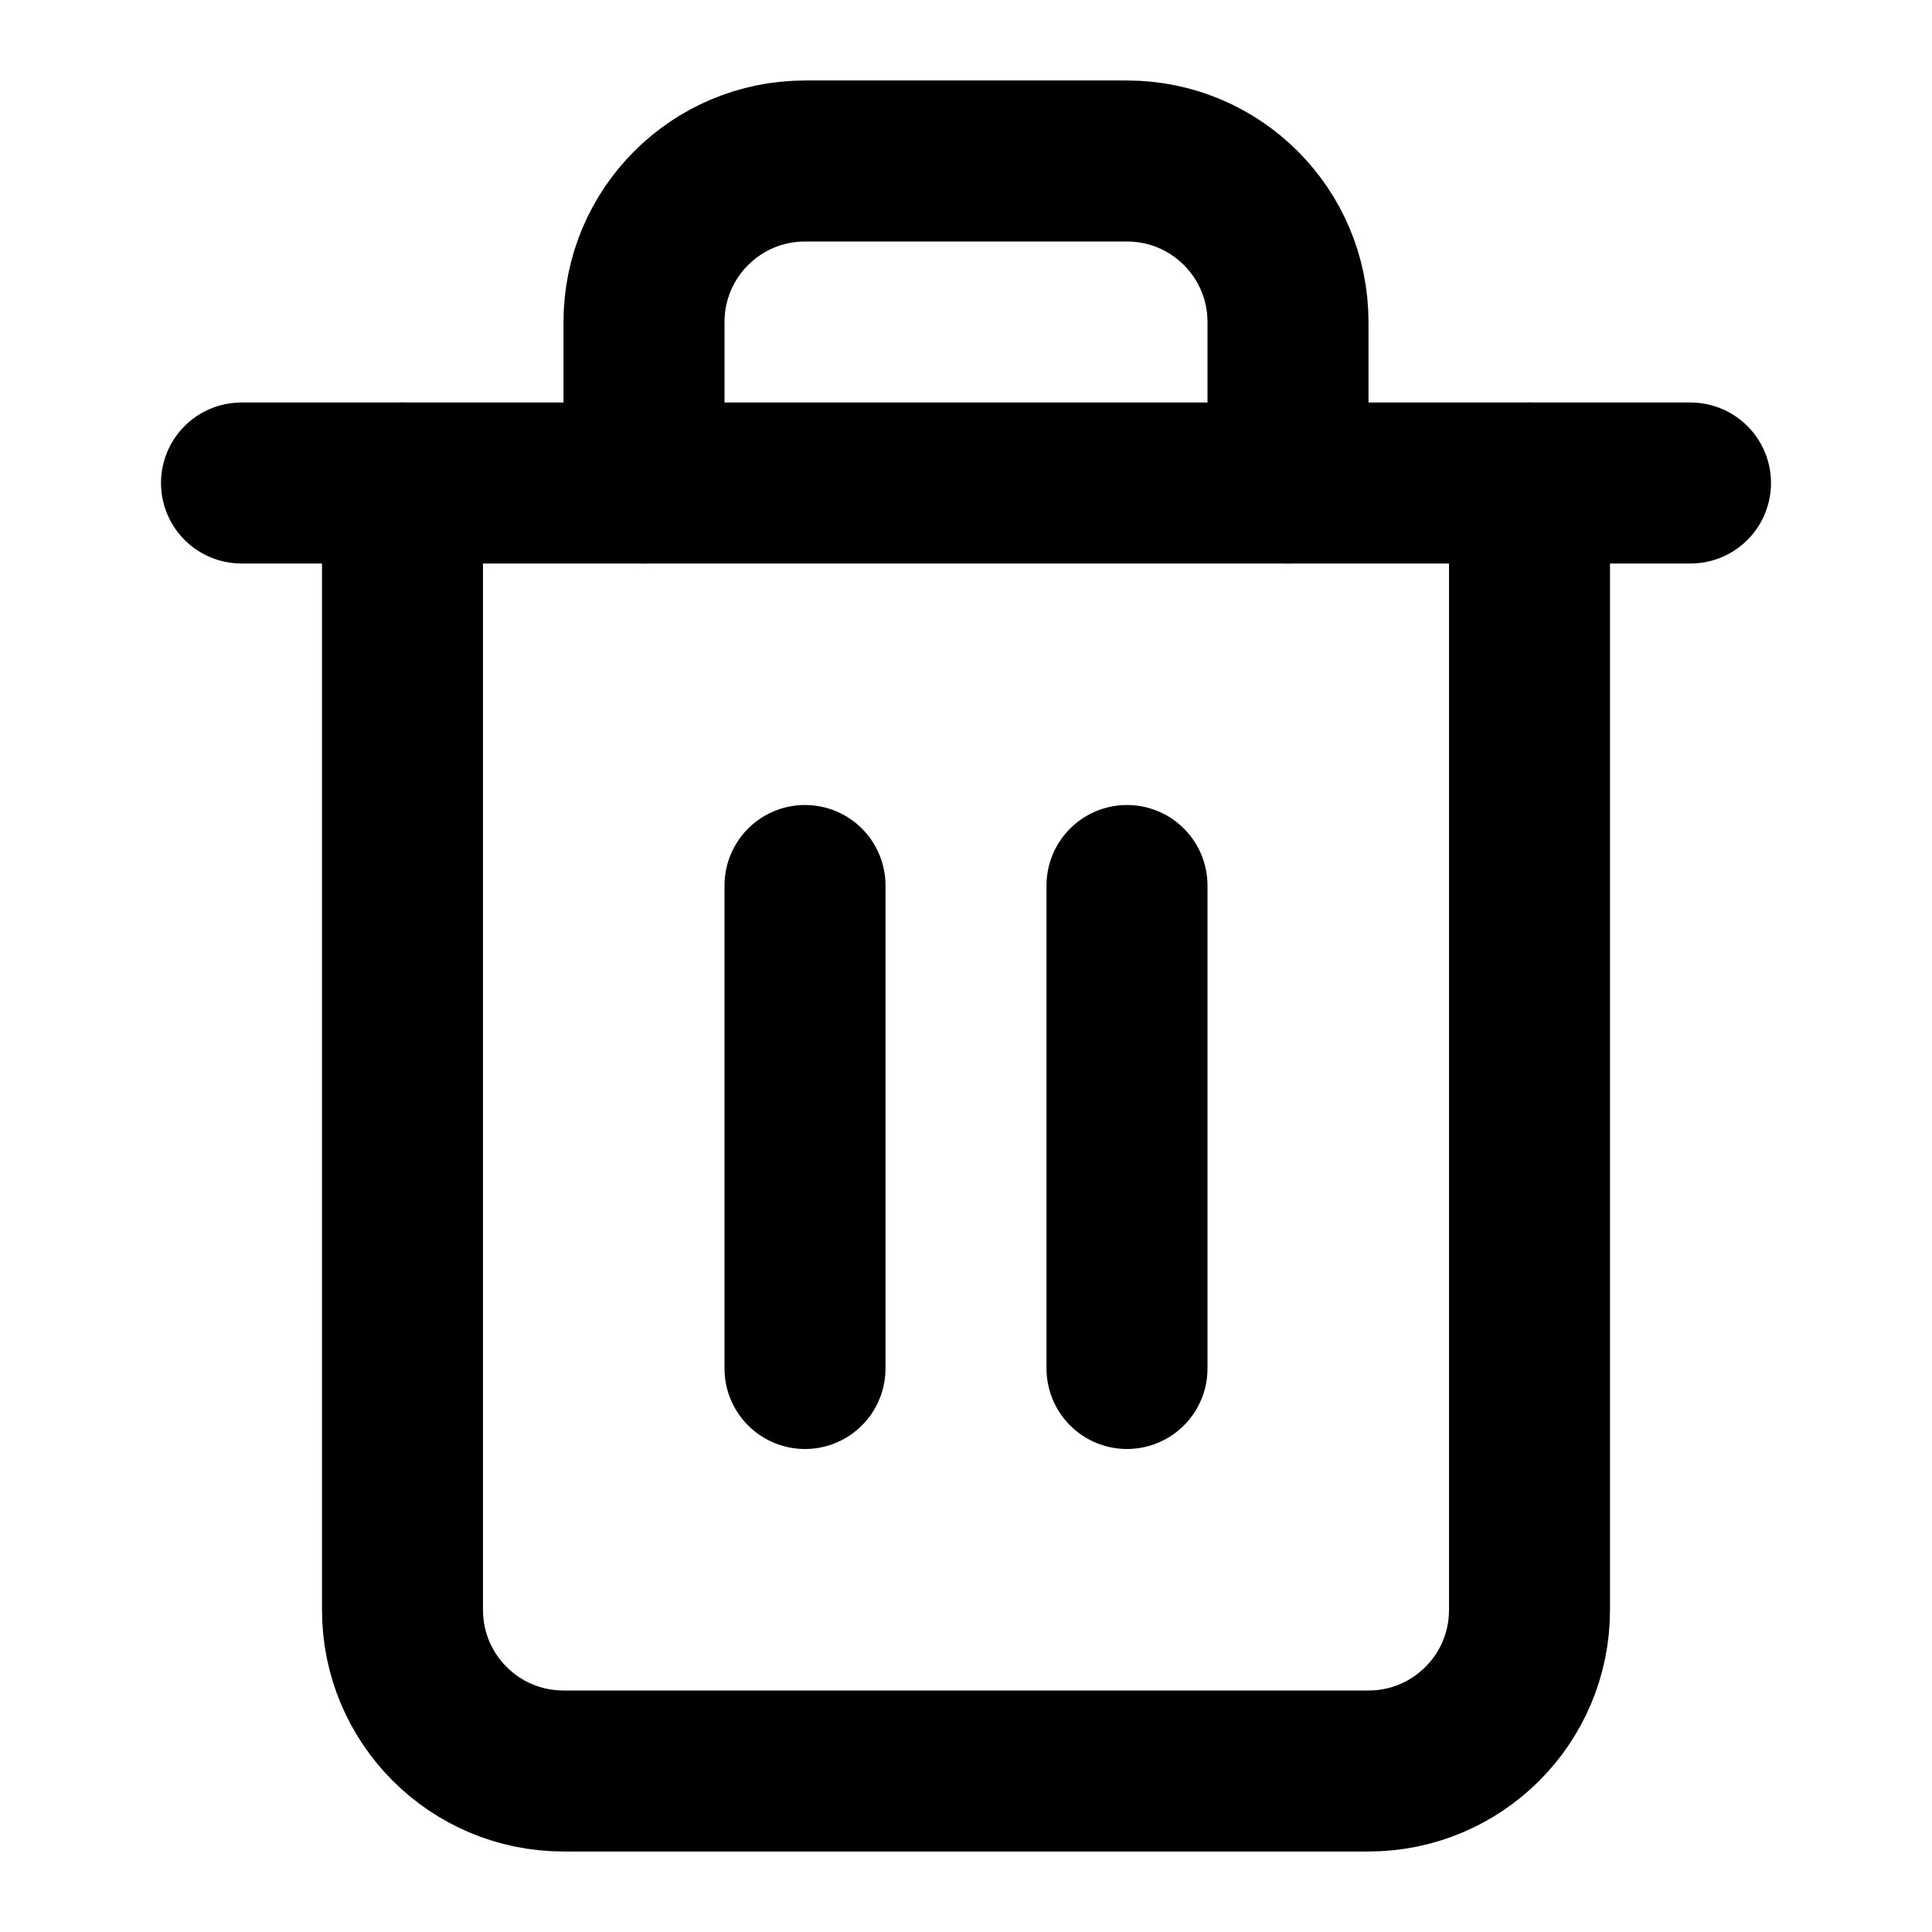
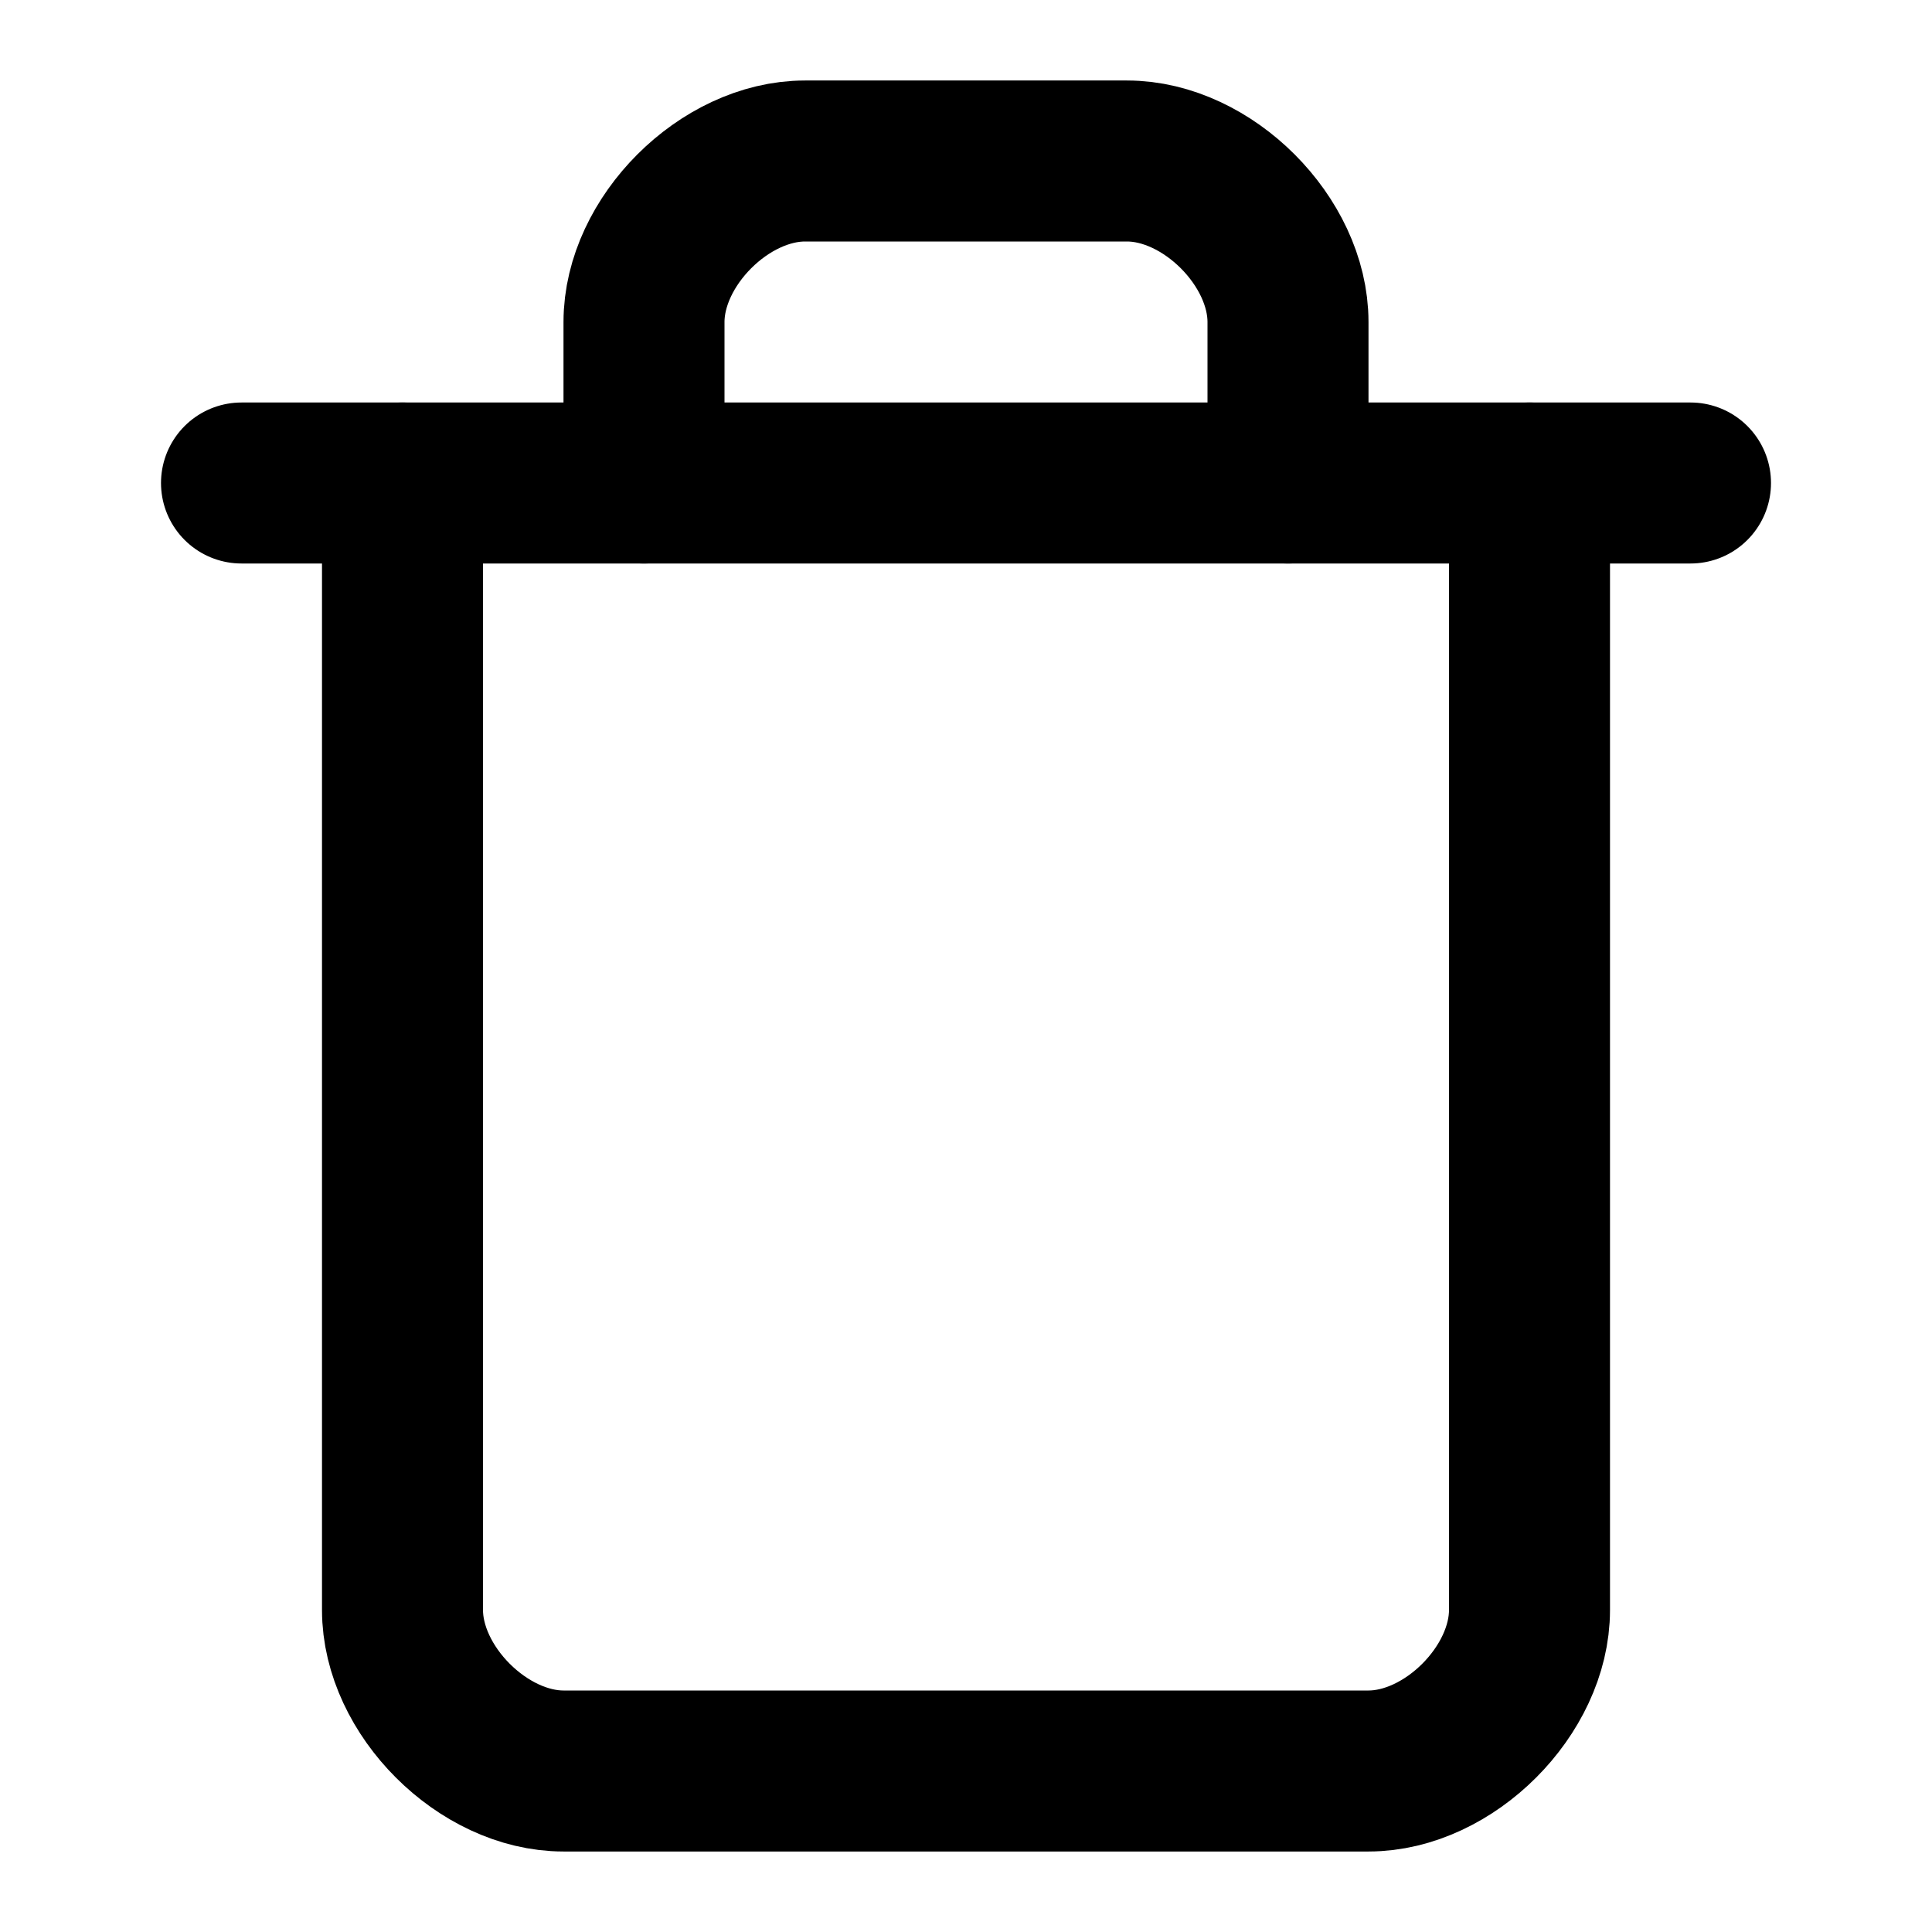
- <svg xmlns="http://www.w3.org/2000/svg" width="24" height="24" viewBox="0 0 24 24" fill="none" stroke="currentColor" stroke-width="2" stroke-linecap="round" stroke-linejoin="round" class="feather feather-trash-2">
-   <polyline points="3 6 5 6 21 6" />
-   <path d="M19 6v14a2 2 0 0 1-2 2H7a2 2 0 0 1-2-2V6m3 0V4a2 2 0 0 1 2-2h4a2 2 0 0 1 2 2v2" />
-   <line x1="10" y1="11" x2="10" y2="17" />
-   <line x1="14" y1="11" x2="14" y2="17" />
+ <svg xmlns="http://www.w3.org/2000/svg" width="24" height="24" viewBox="0 0 24 24" fill="none" stroke="currentColor" stroke-width="2" stroke-linecap="round" stroke-linejoin="round" class="lucide lucide-trash">
+   <path d="M3 6h18" />
+   <path d="M19 6v14c0 1-1 2-2 2H7c-1 0-2-1-2-2V6" />
+   <path d="M8 6V4c0-1 1-2 2-2h4c1 0 2 1 2 2v2" />
</svg>
